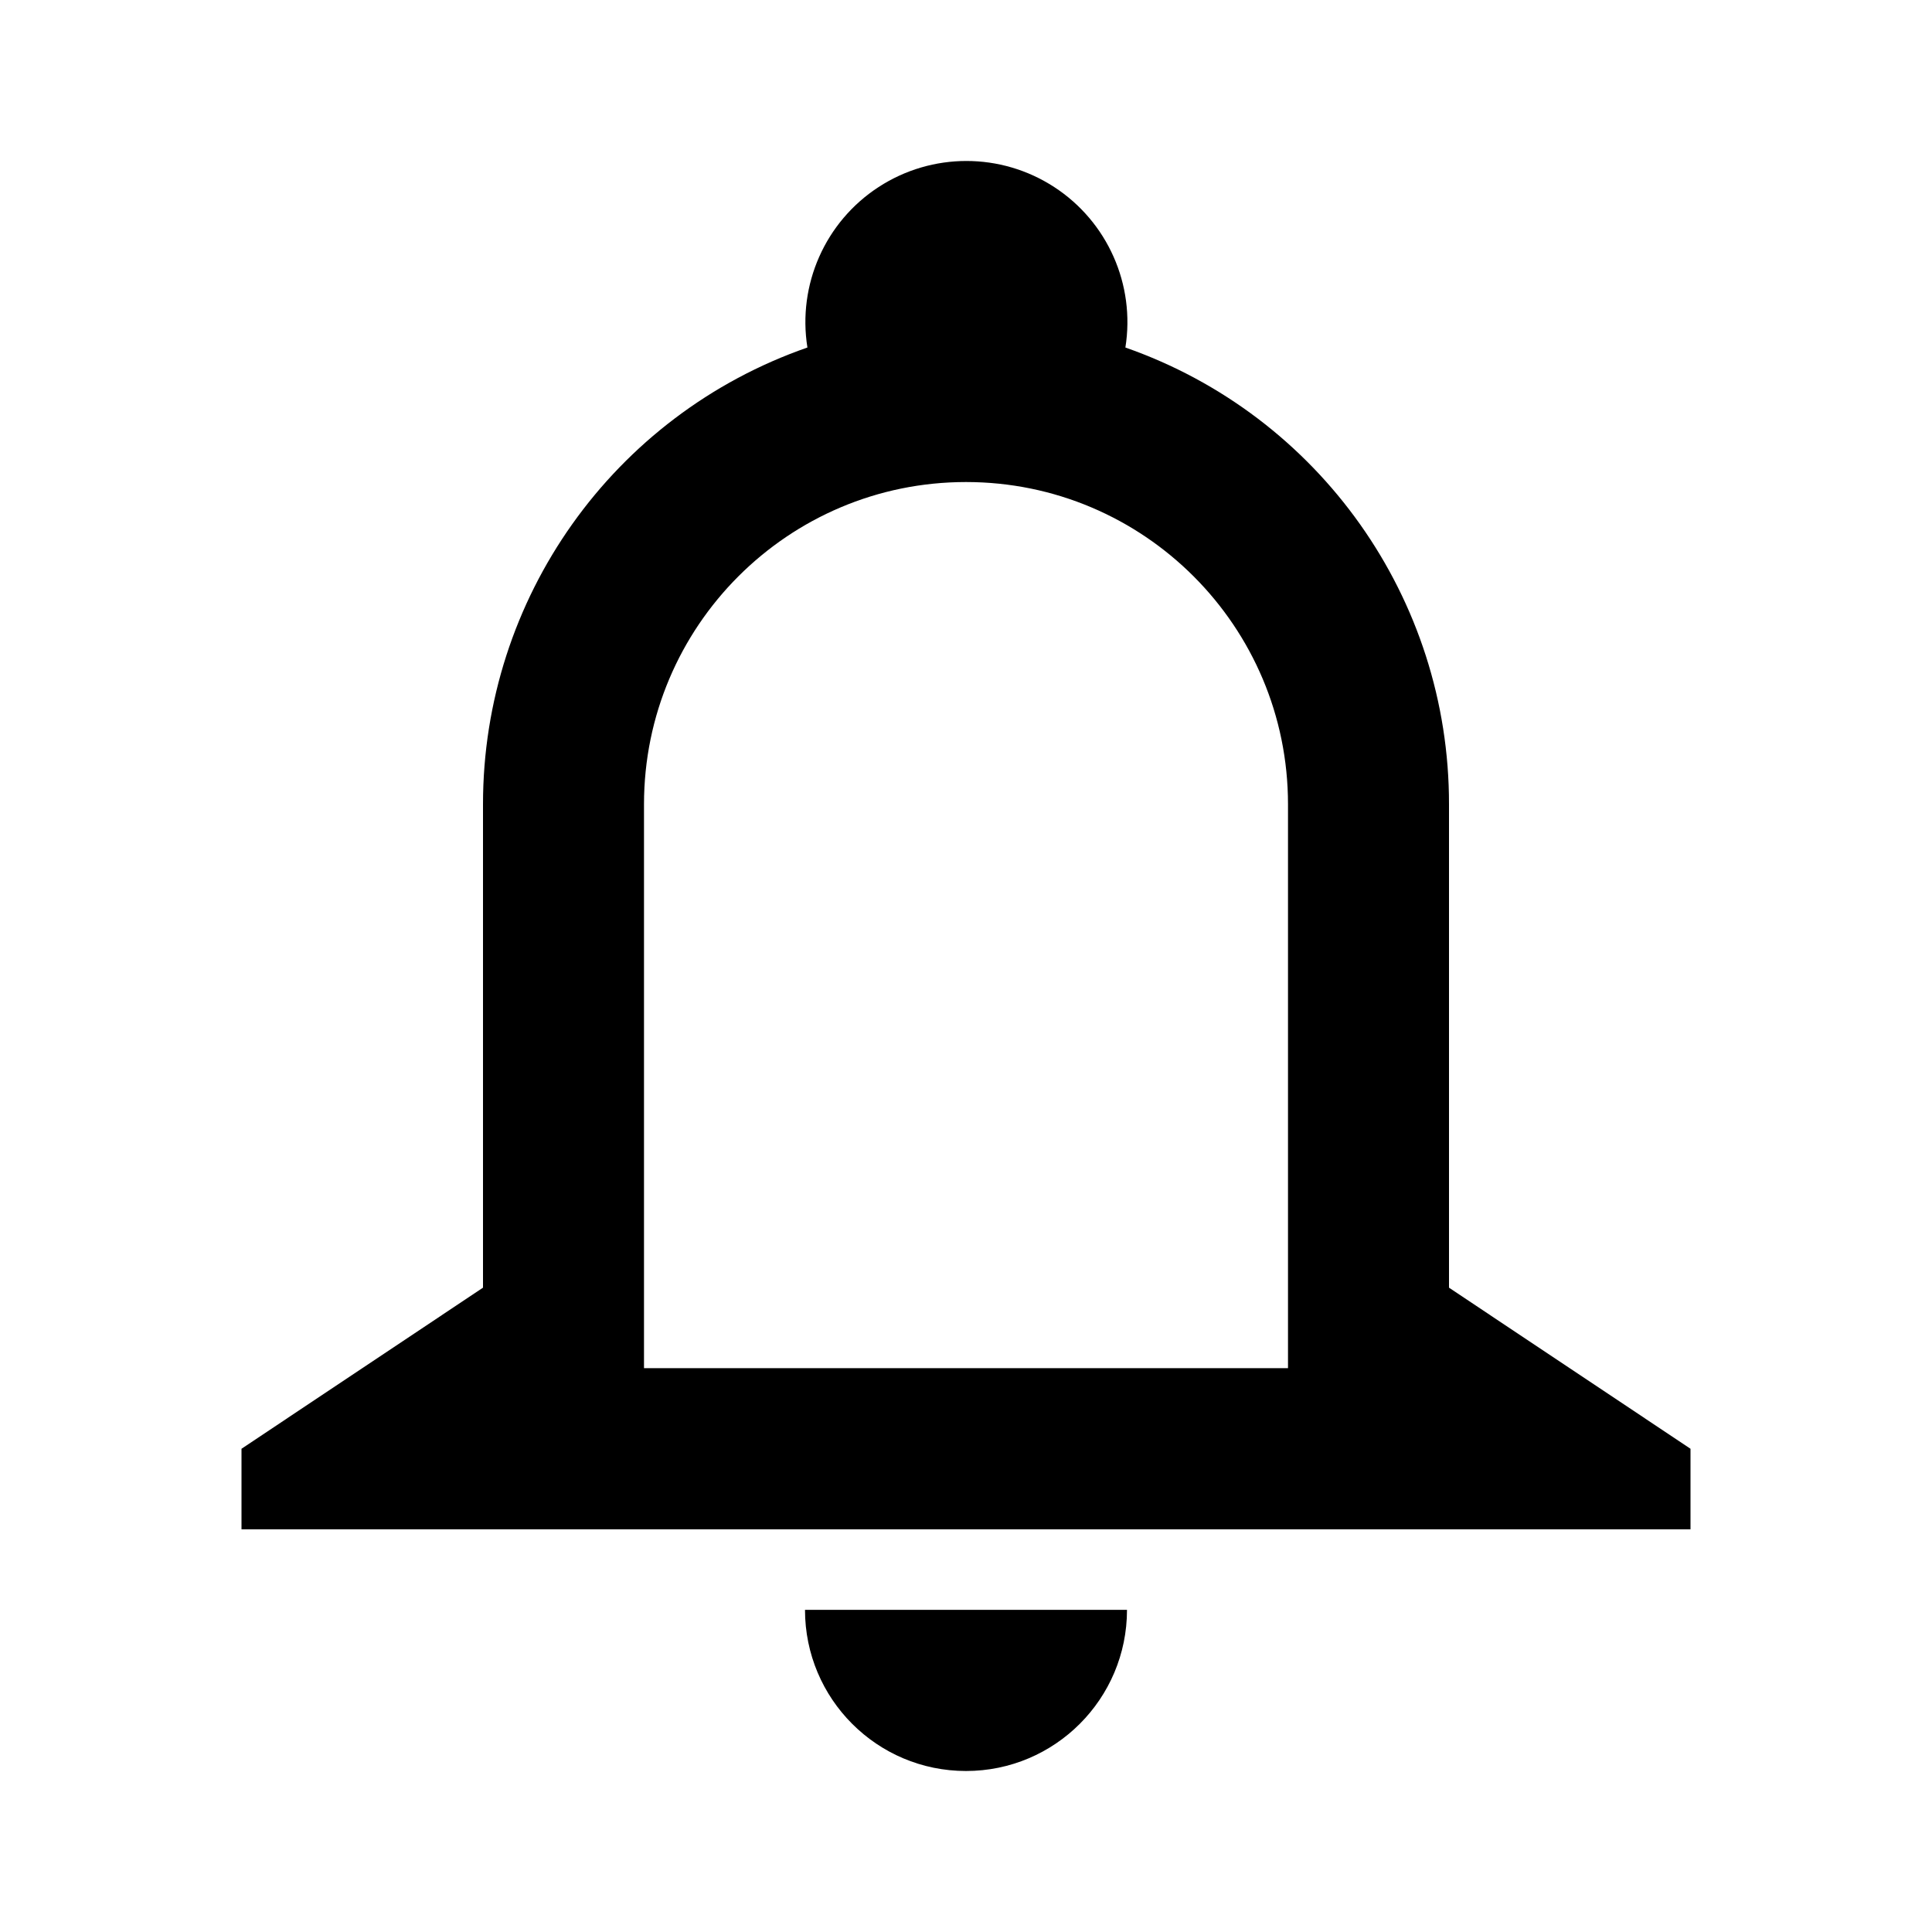
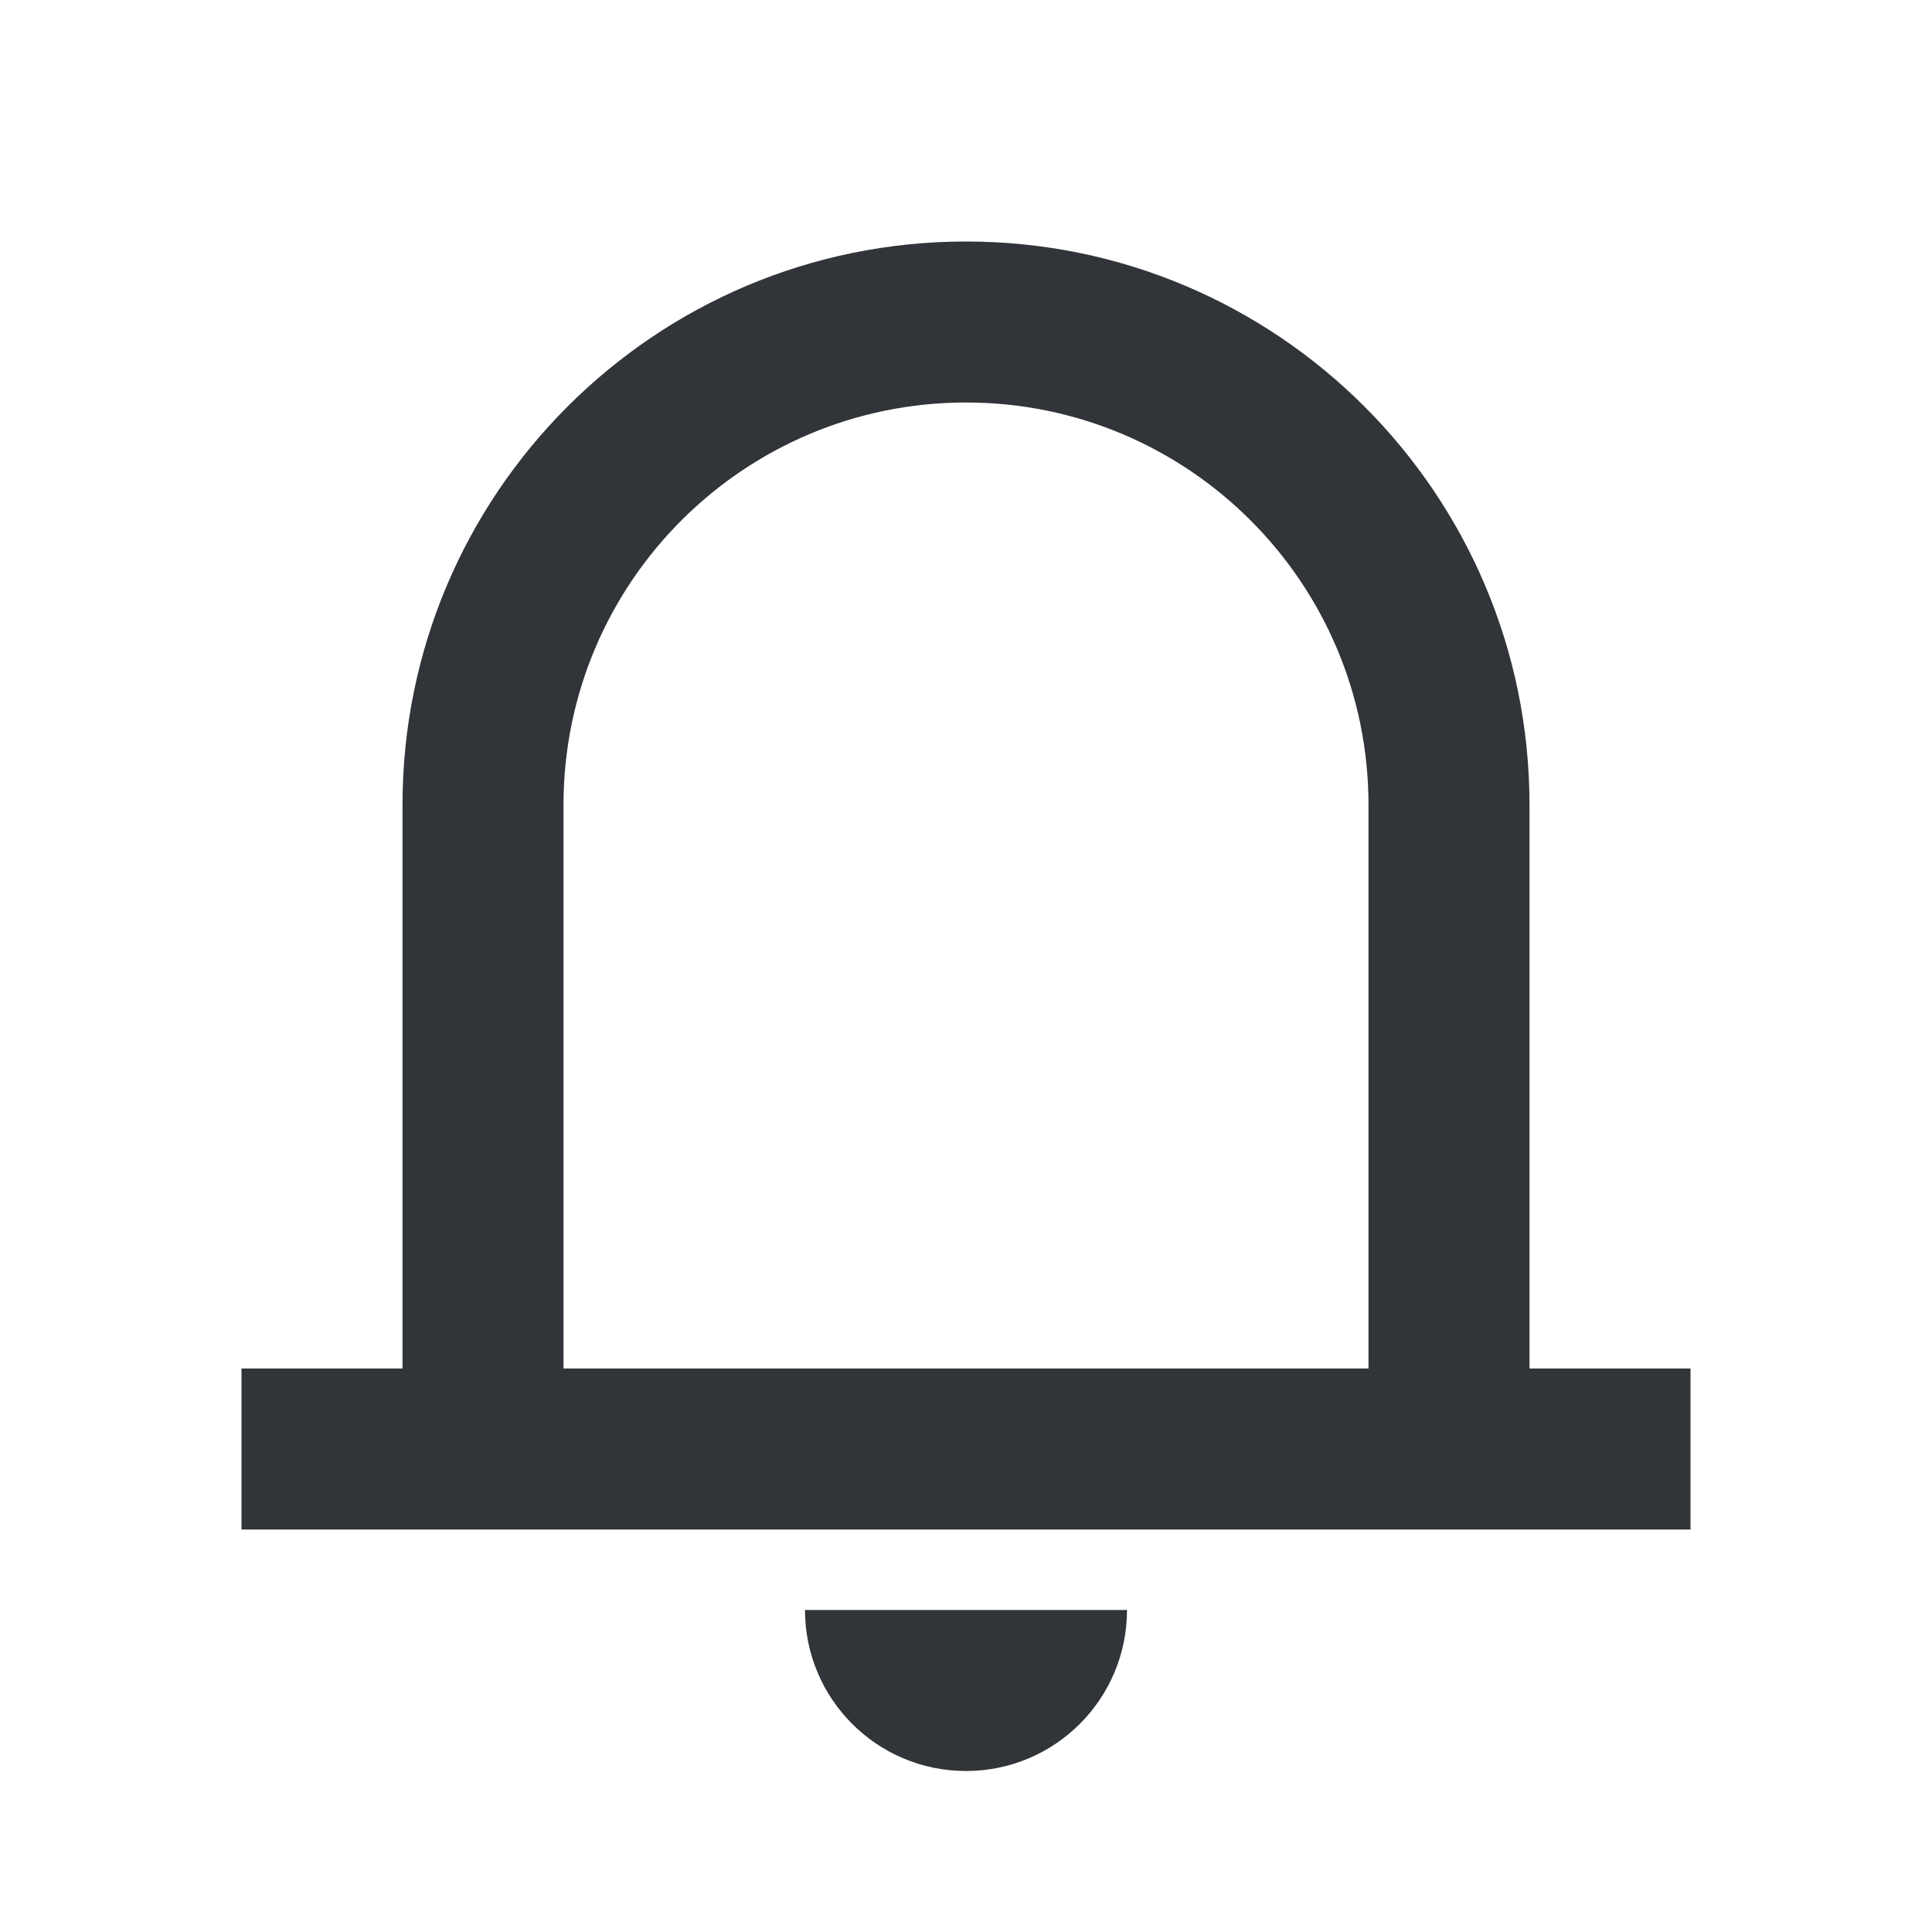
<svg xmlns="http://www.w3.org/2000/svg" width="24" height="24" viewBox="0 0 24 24" fill="none">
-   <path fill-rule="evenodd" clip-rule="evenodd" d="M10.915 2.323C10.252 2.754 9.905 3.536 10.03 4.317C7.616 5.157 5.999 7.434 6 9.991V15.996L3 17.997V18.998H21V17.997L18 15.996V9.991C18.003 7.437 16.39 5.16 13.98 4.317C14.105 3.536 13.758 2.754 13.095 2.323C12.432 1.892 11.578 1.892 10.915 2.323ZM8 9.991V16.996H16V9.991C16 7.78 14.209 5.988 12 5.988C9.791 5.988 8 7.78 8 9.991ZM14 19.998C14 21.104 13.104 22 12 22C10.895 22 10 21.104 10 19.998H14Z" fill="currentColor" />
+   <path fill-rule="evenodd" clip-rule="evenodd" d="M12 3C8.134 3 5 6.134 5 10V17H3V19H21V17H19V10C19 6.134 15.866 3 12 3ZM17 10V17H7V10C7 7.239 9.239 5 12 5C14.761 5 17 7.239 17 10Z" fill="#313438" />
+   <path d="M12 22C13.105 22 14 21.105 14 20H10C10 21.105 10.895 22 12 22Z" fill="#313438" />
</svg>
